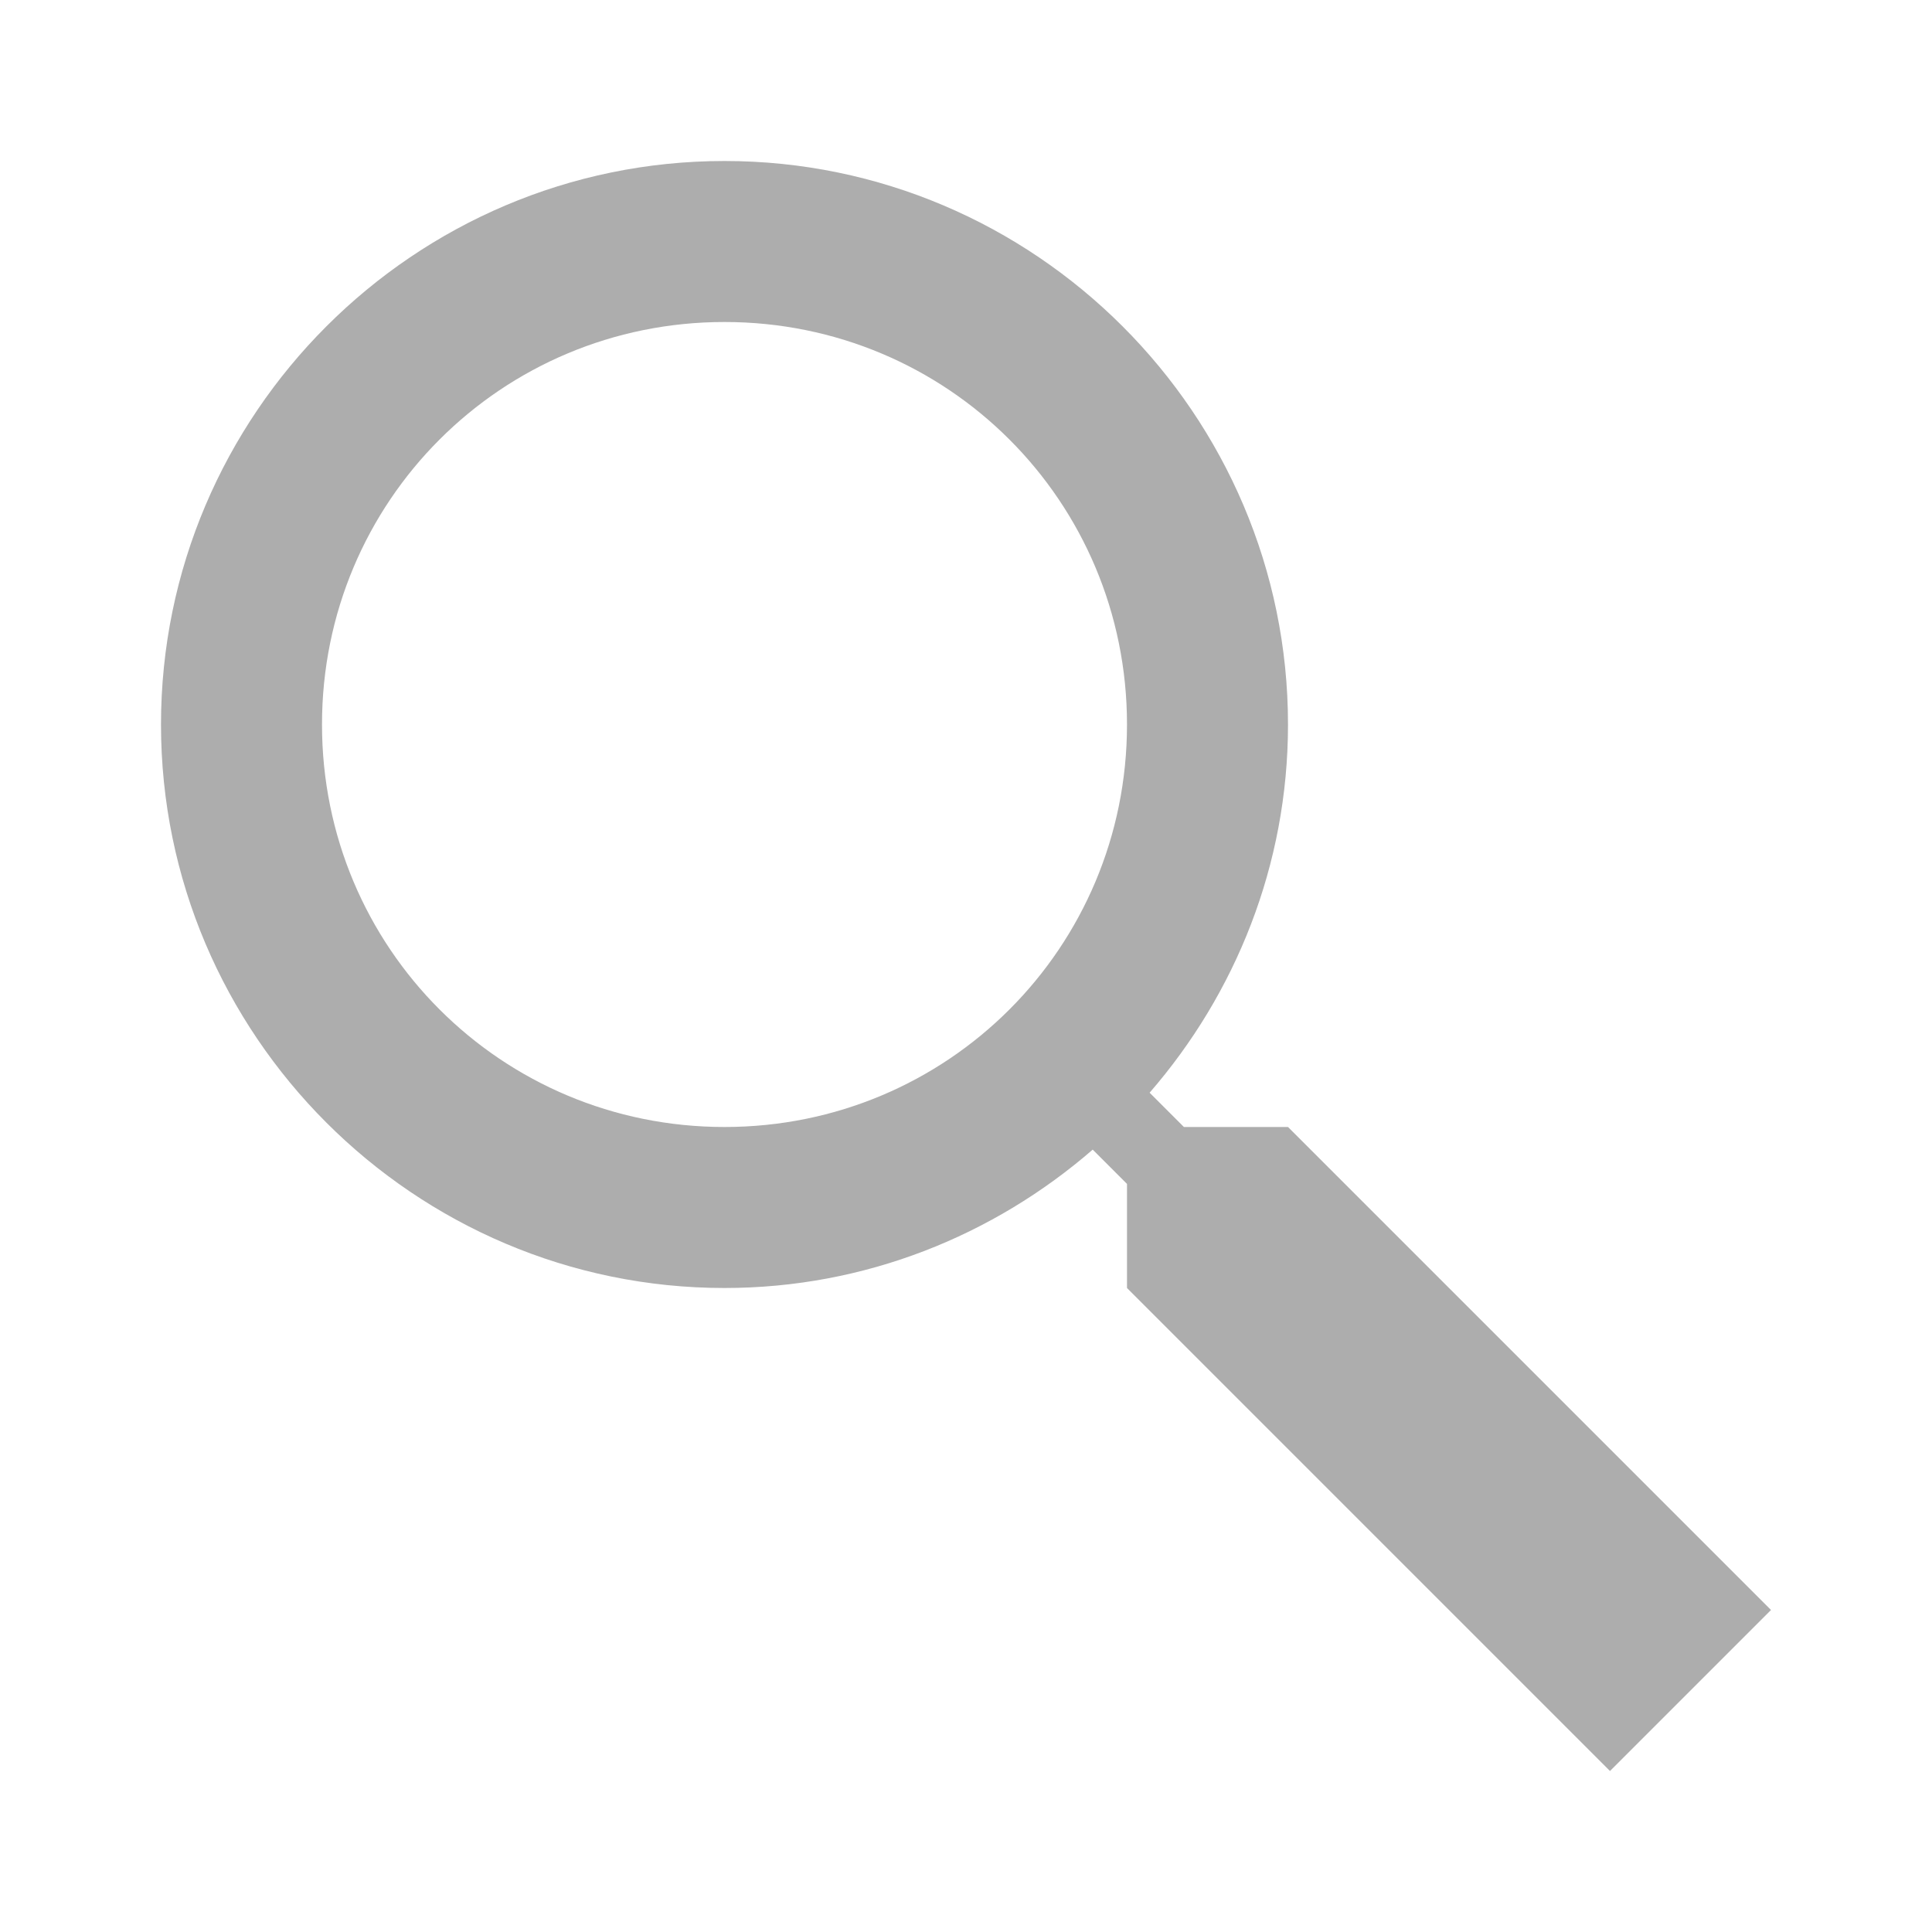
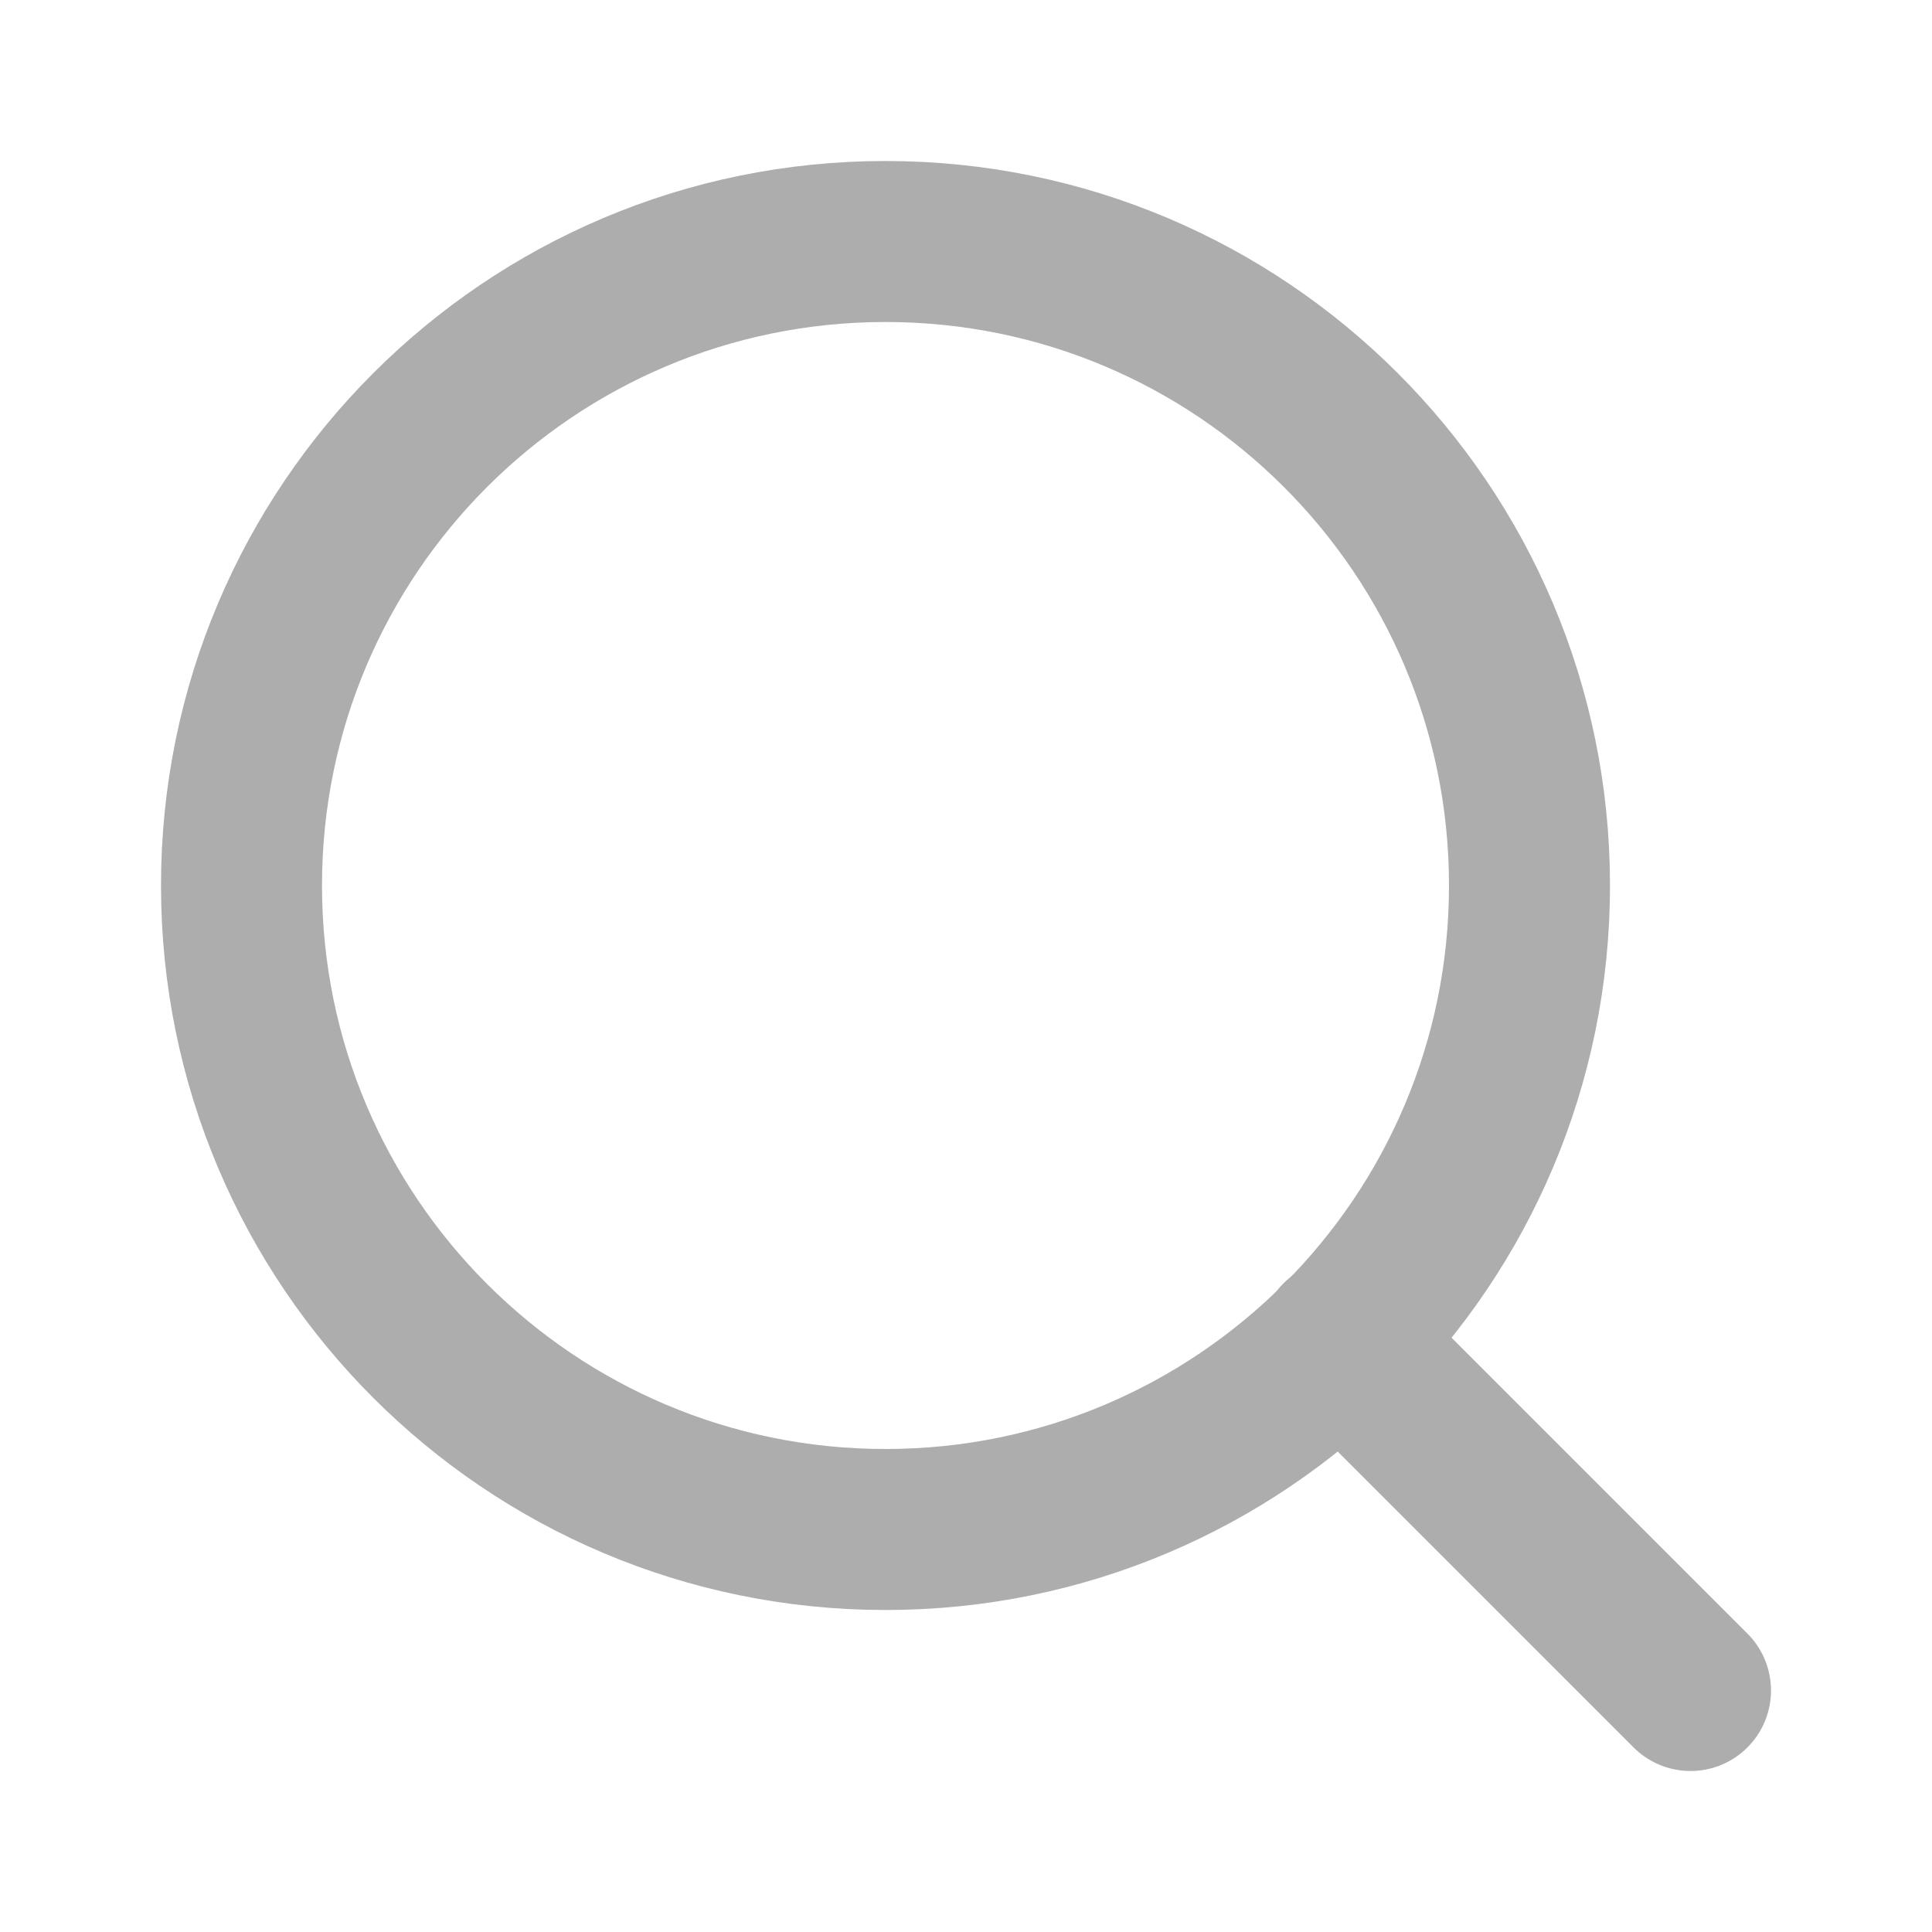
- <svg xmlns="http://www.w3.org/2000/svg" viewBox="0 0 24 24" width="24px" height="24px">
-   <g id="surface22764931">
-     <path style=" stroke:none;fill-rule:nonzero;fill:rgb(67.843%,67.843%,67.843%);fill-opacity:1;" d="M 9 2 C 5.145 2 2 5.145 2 9 C 2 12.855 5.145 16 9 16 C 10.746 16 12.344 15.348 13.574 14.281 L 14 14.707 L 14 16 L 20 22 L 22 20 L 16 14 L 14.707 14 L 14.281 13.574 C 15.348 12.344 16 10.746 16 9 C 16 5.145 12.855 2 9 2 Z M 9 4 C 11.773 4 14 6.227 14 9 C 14 11.773 11.773 14 9 14 C 6.227 14 4 11.773 4 9 C 4 6.227 6.227 4 9 4 Z M 9 4 " />
-   </g>
+ <svg xmlns="http://www.w3.org/2000/svg" width="24" height="24" viewBox="0 0 24 24" fill="none" stroke="#ADADAD" stroke-width="2" stroke-linecap="round" stroke-linejoin="round" class="feather feather-search">
+   <circle cx="11" cy="11" r="8" />
+   <line x1="21" y1="21" x2="16.65" y2="16.65" />
</svg>
